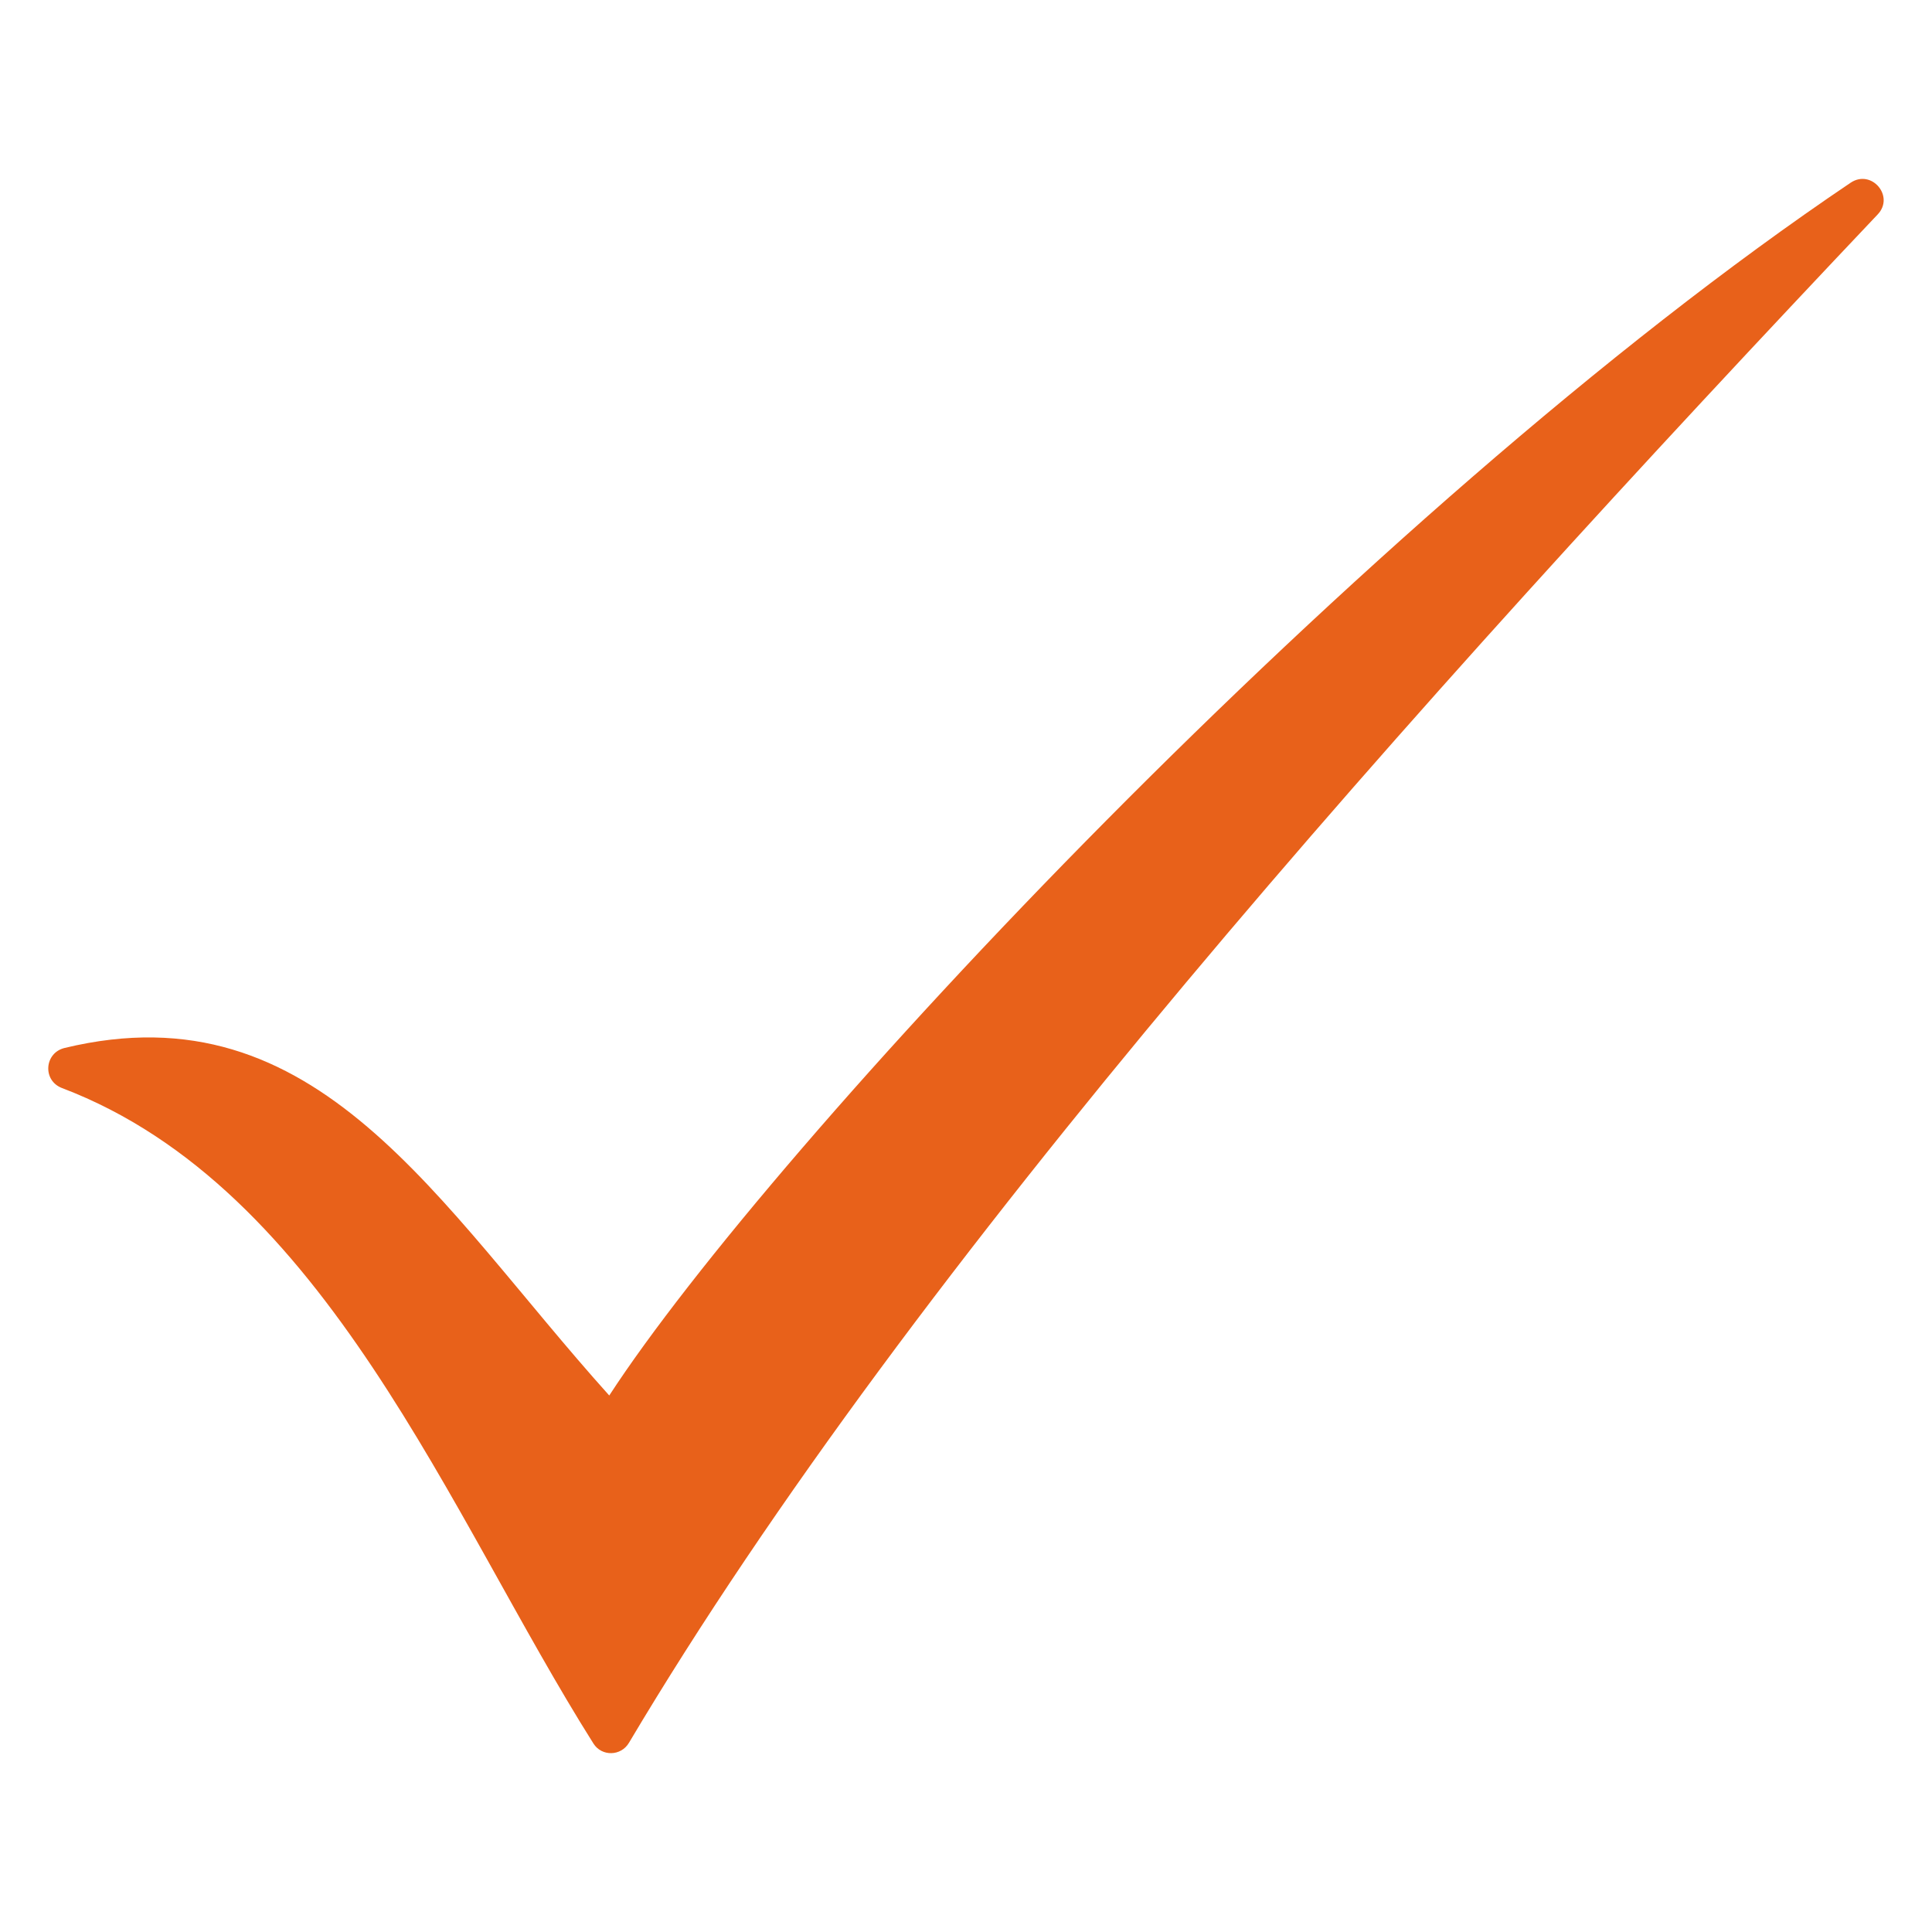
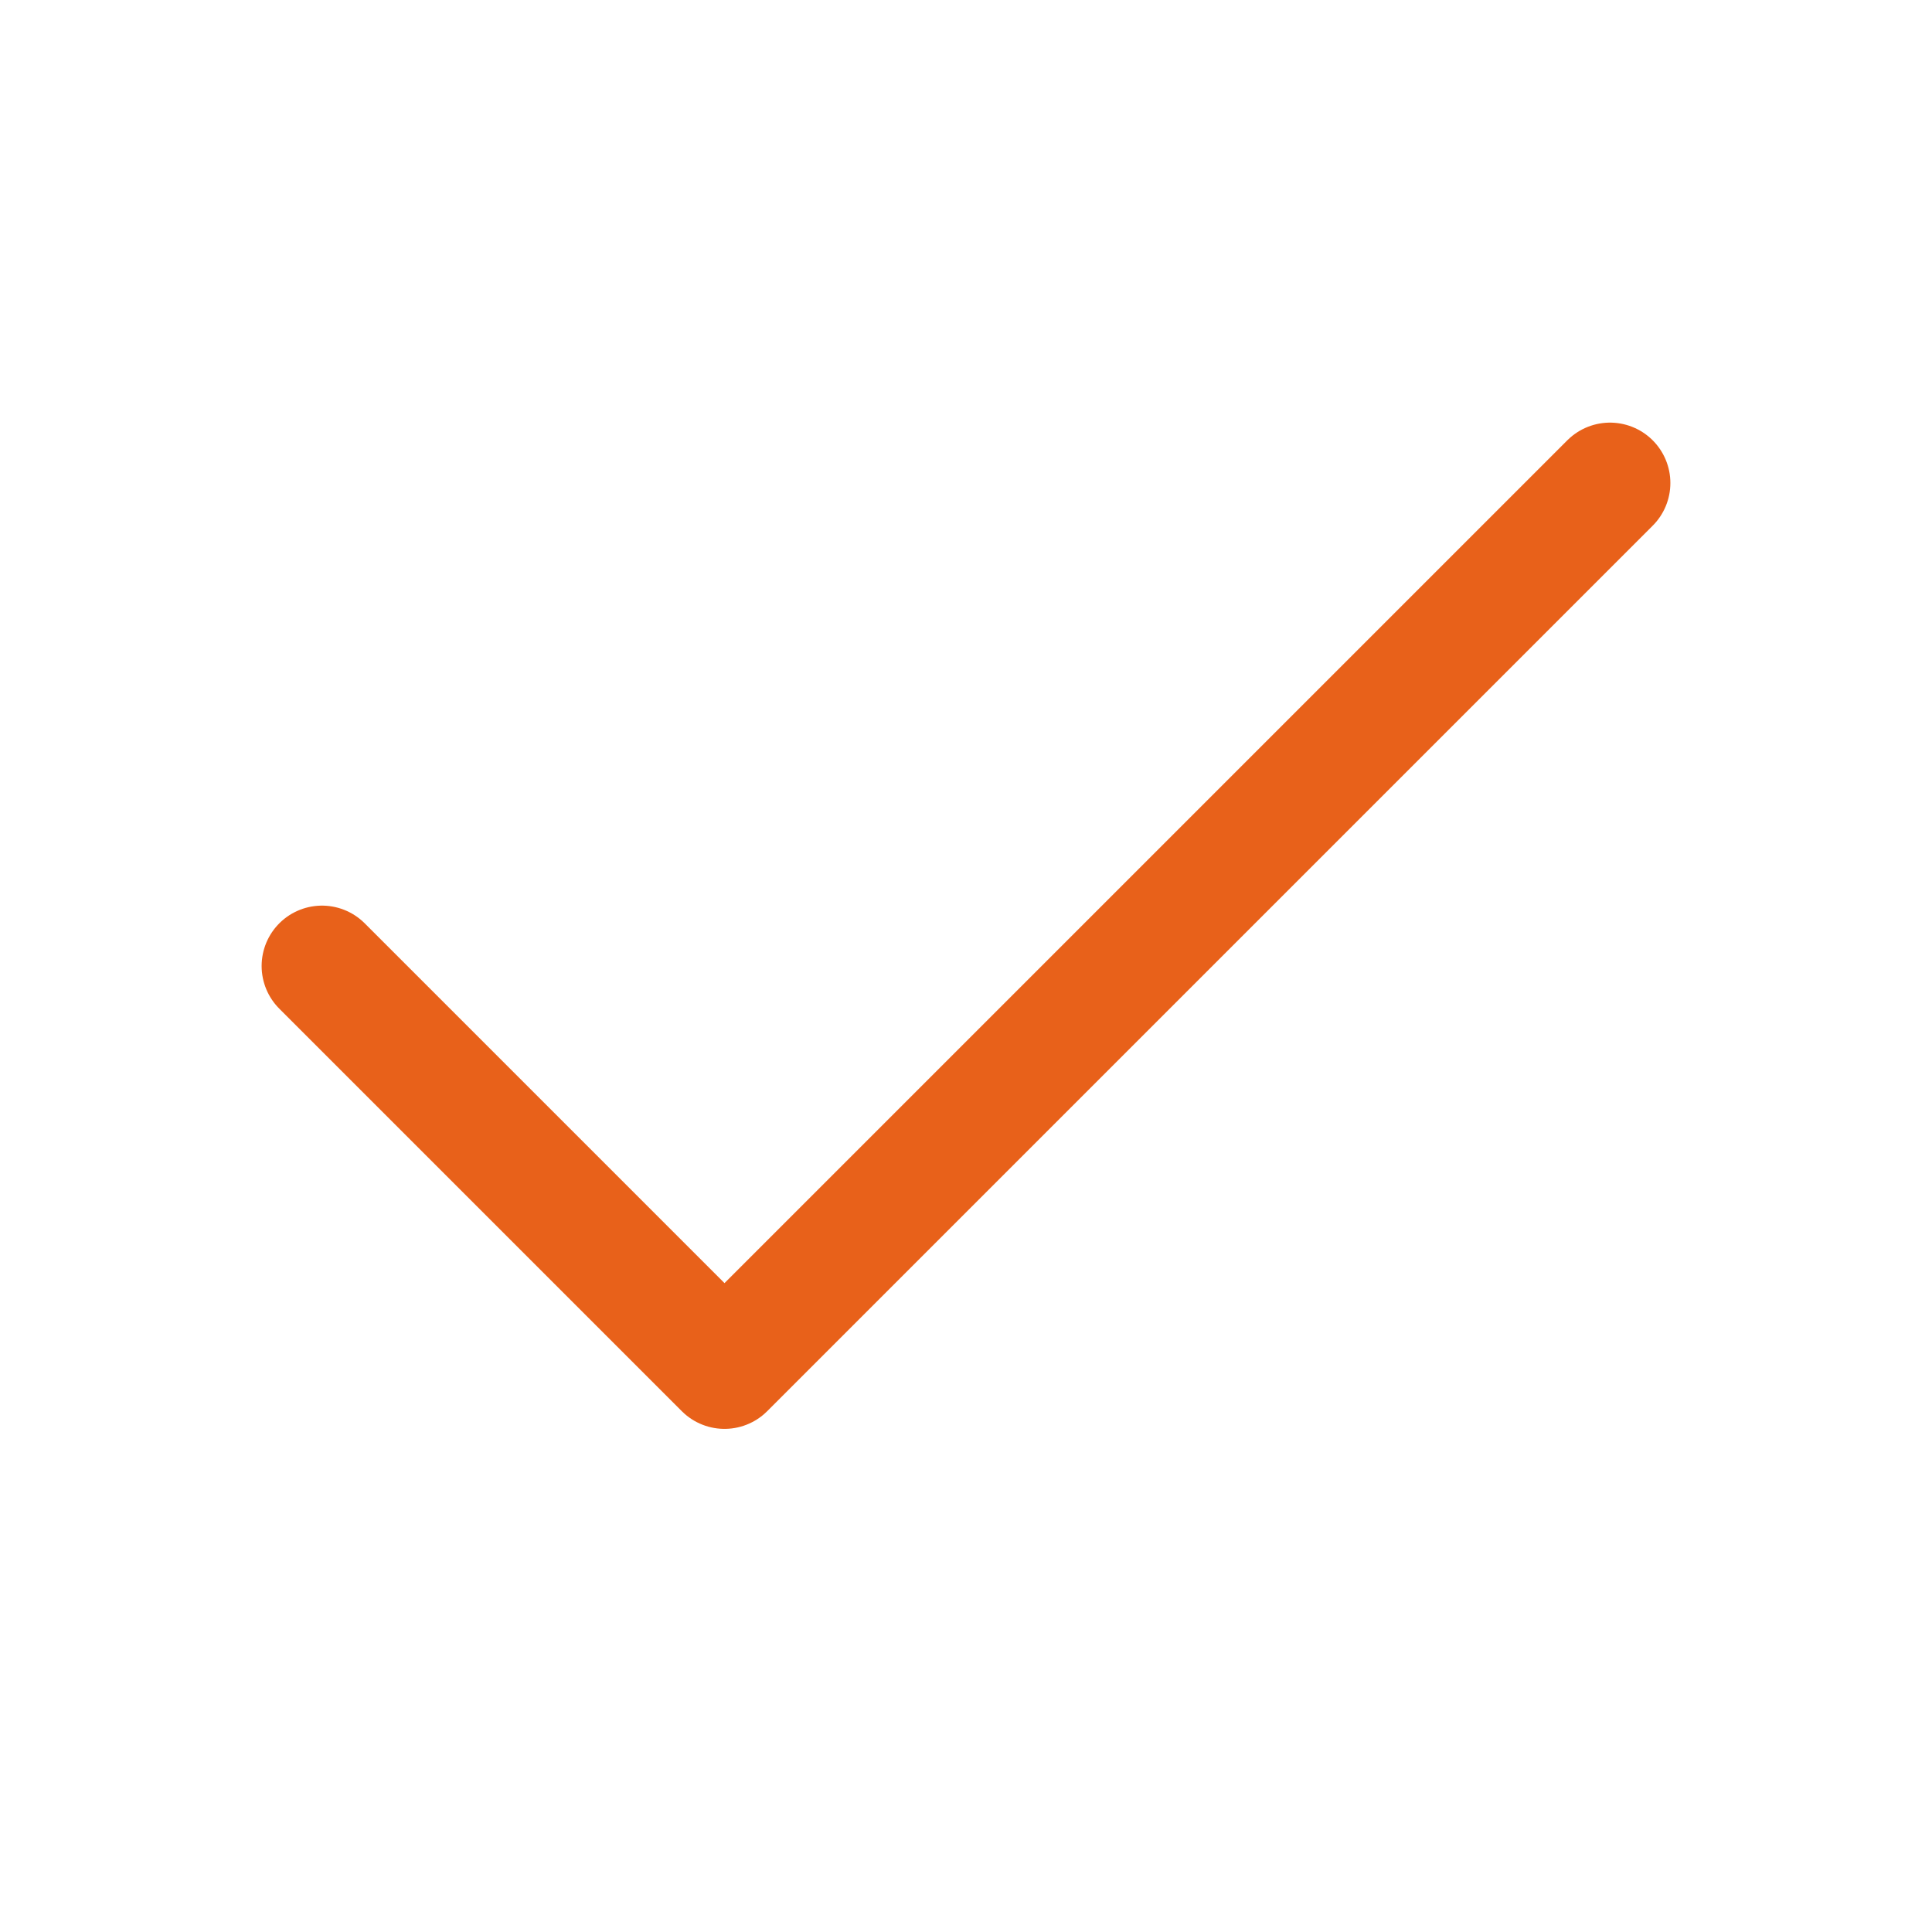
- <svg xmlns="http://www.w3.org/2000/svg" width="24" height="24" viewBox="0 0 24 24" fill="none">
-   <path d="M7.568 17.336C9.563 14.268 16.903 6.372 22.989 2.27C23.248 2.096 23.54 2.438 23.325 2.664C17.543 8.771 11.362 15.678 7.813 21.65C7.714 21.817 7.475 21.822 7.372 21.659C5.586 18.829 4.054 14.763 0.77 13.516C0.526 13.423 0.55 13.079 0.803 13.018C3.95 12.259 5.425 14.95 7.568 17.335V17.336Z" fill="#E8611A" />
+ <svg xmlns="http://www.w3.org/2000/svg" width="24" height="24" viewBox="0 0 24 24" fill="none" stroke="#E8611A" stroke-width="1.5" stroke-linecap="round" stroke-linejoin="round">
+   <path d="M20 6 9 17l-5-5" />
</svg>
